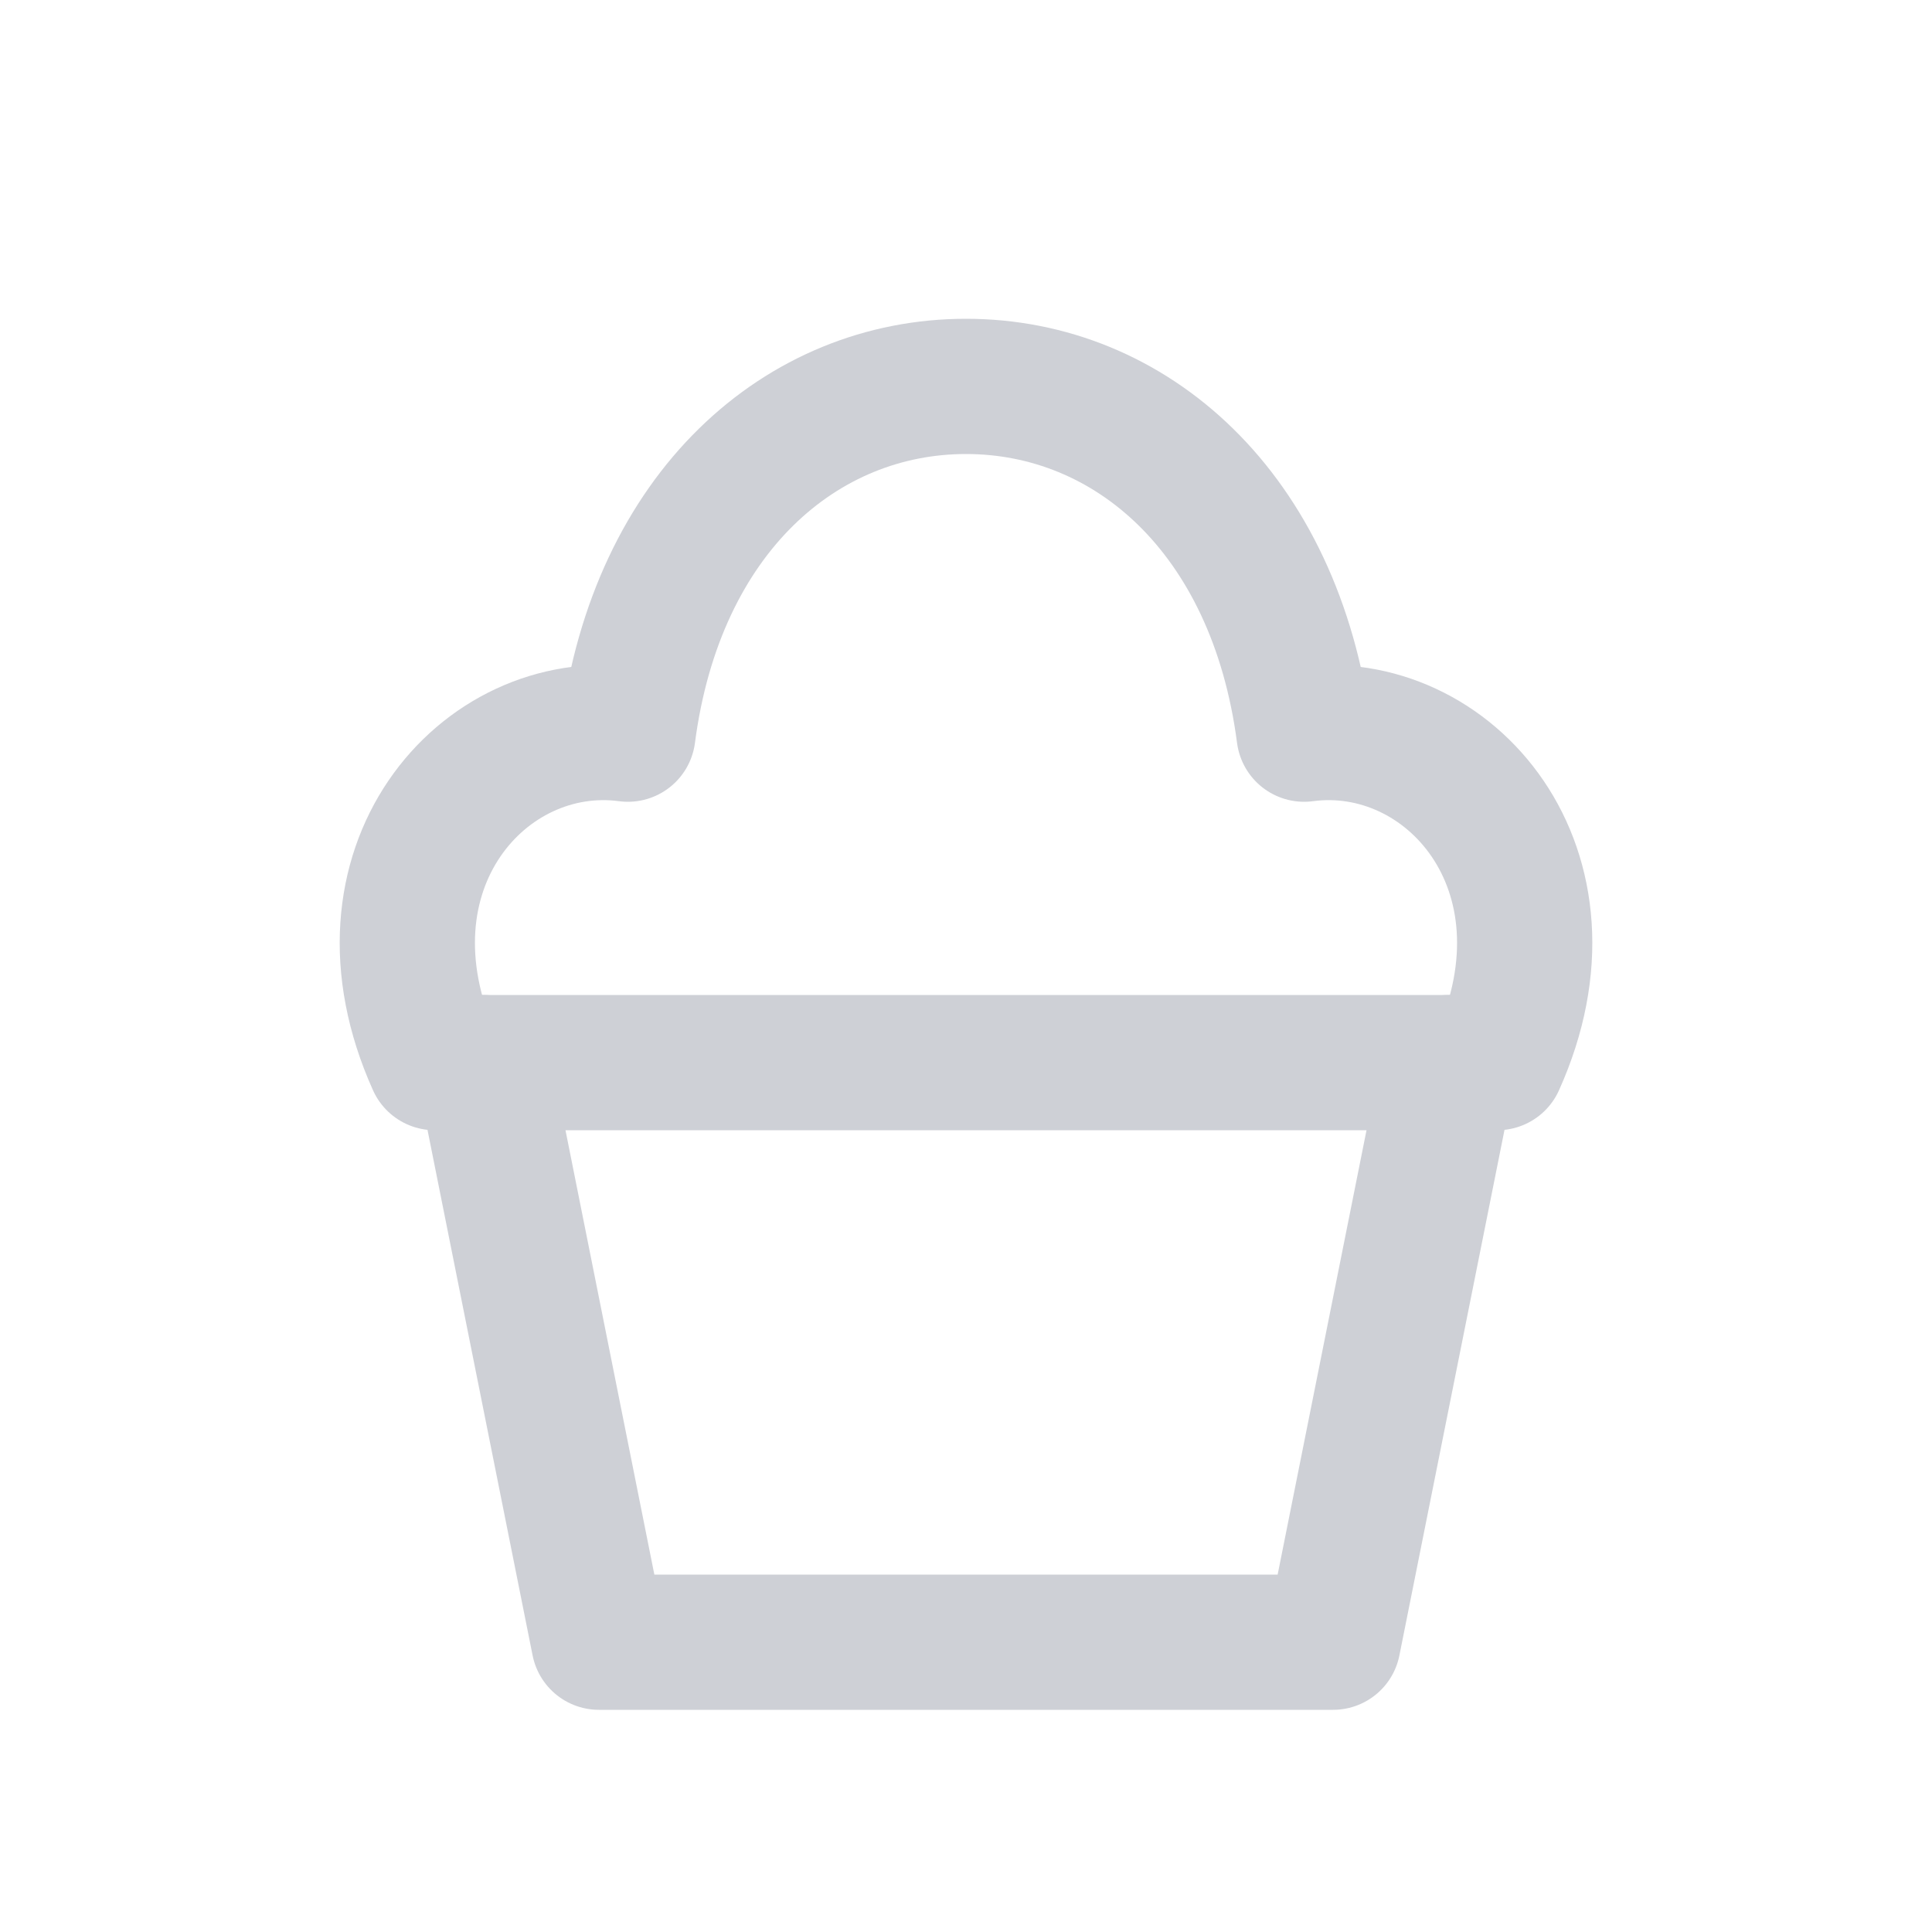
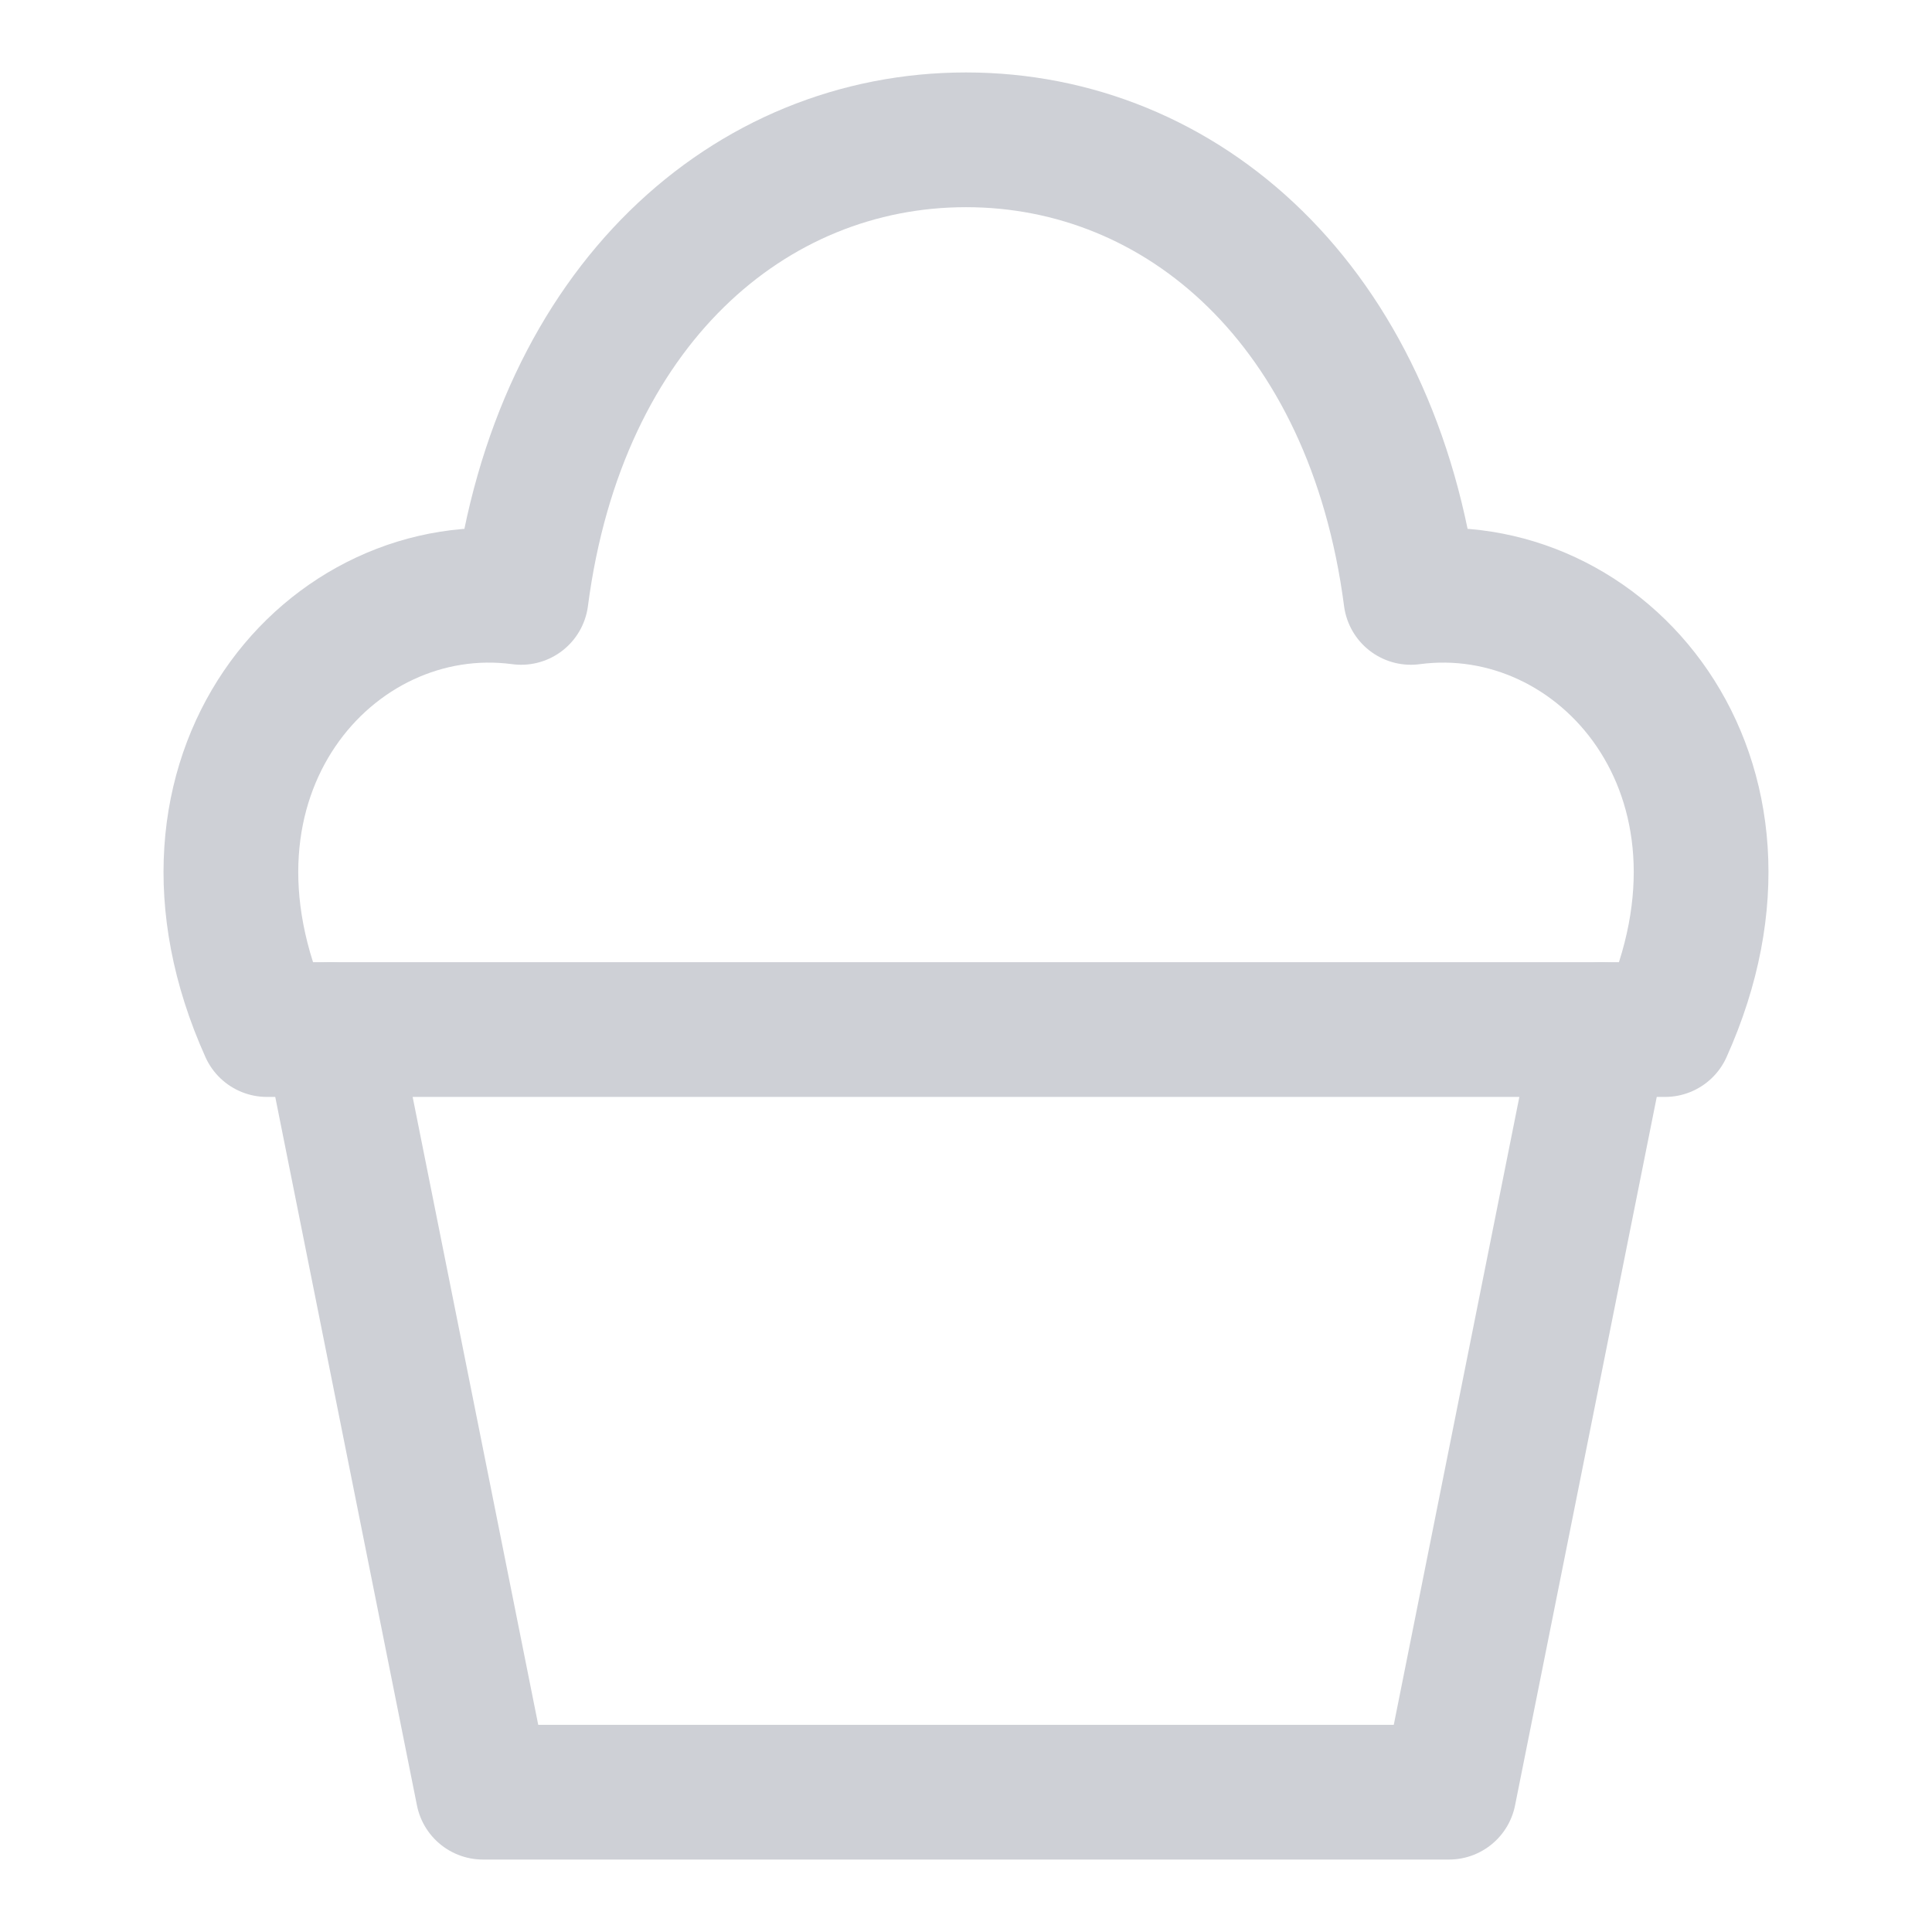
- <svg xmlns="http://www.w3.org/2000/svg" width="16" height="16" viewBox="0 0 20 20" fill="none">
-   <path d="M5 11l1.2 6h7.6L15 11" stroke="#CED0D6" stroke-width="1.4" stroke-linecap="round" stroke-linejoin="round" />
-   <path d="M4.5 11c-.9-2 .5-3.6 2-3.4C6.8 5.3 8.3 4 10 4s3.2 1.3 3.5 3.6c1.5-.2 2.9 1.4 2 3.4z" stroke="#CED0D6" stroke-width="1.4" stroke-linecap="round" stroke-linejoin="round" />
+ <svg xmlns="http://www.w3.org/2000/svg" width="16" height="16" viewBox="2.4 2.9 15.2 15.2" fill="none">
+   <path d="M5 11l1.2 6h7.6L15 11" stroke="#CED0D6" stroke-width="1.06" stroke-linecap="round" stroke-linejoin="round" />
+   <path d="M4.5 11c-.9-2 .5-3.6 2-3.4C6.8 5.3 8.3 4 10 4s3.2 1.3 3.5 3.6c1.5-.2 2.9 1.4 2 3.4z" stroke="#CED0D6" stroke-width="1.06" stroke-linecap="round" stroke-linejoin="round" />
</svg>
